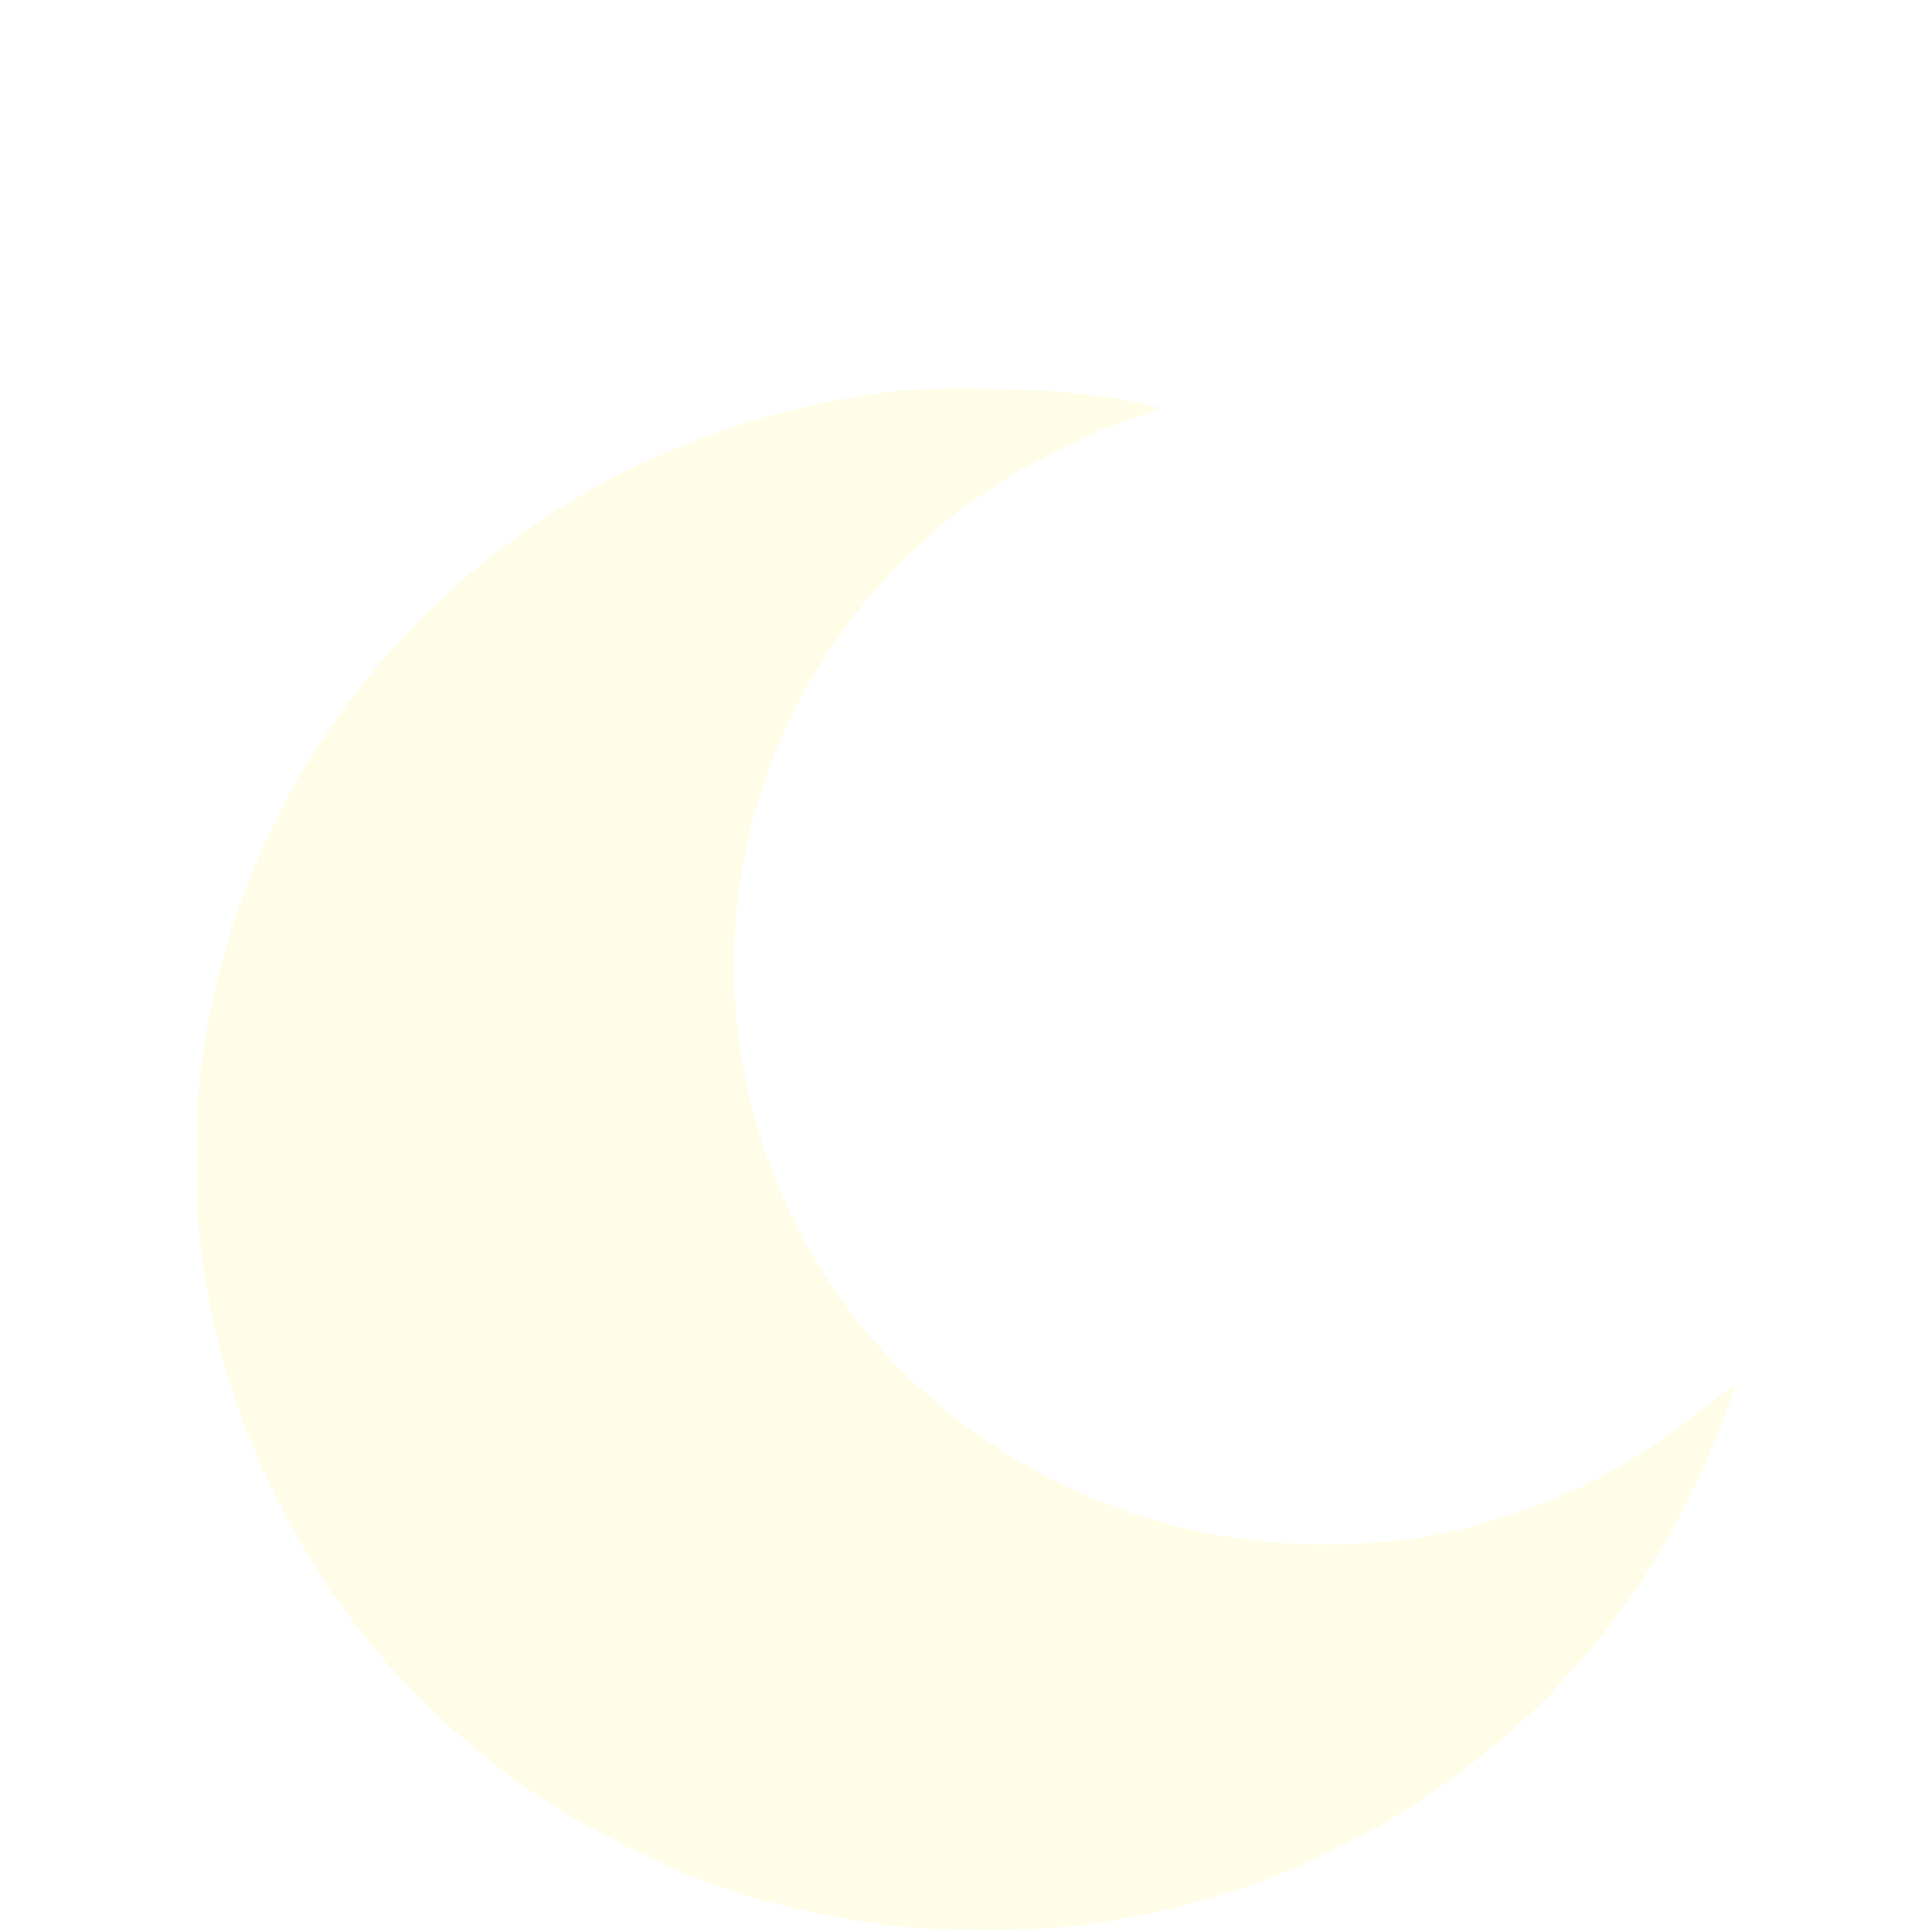
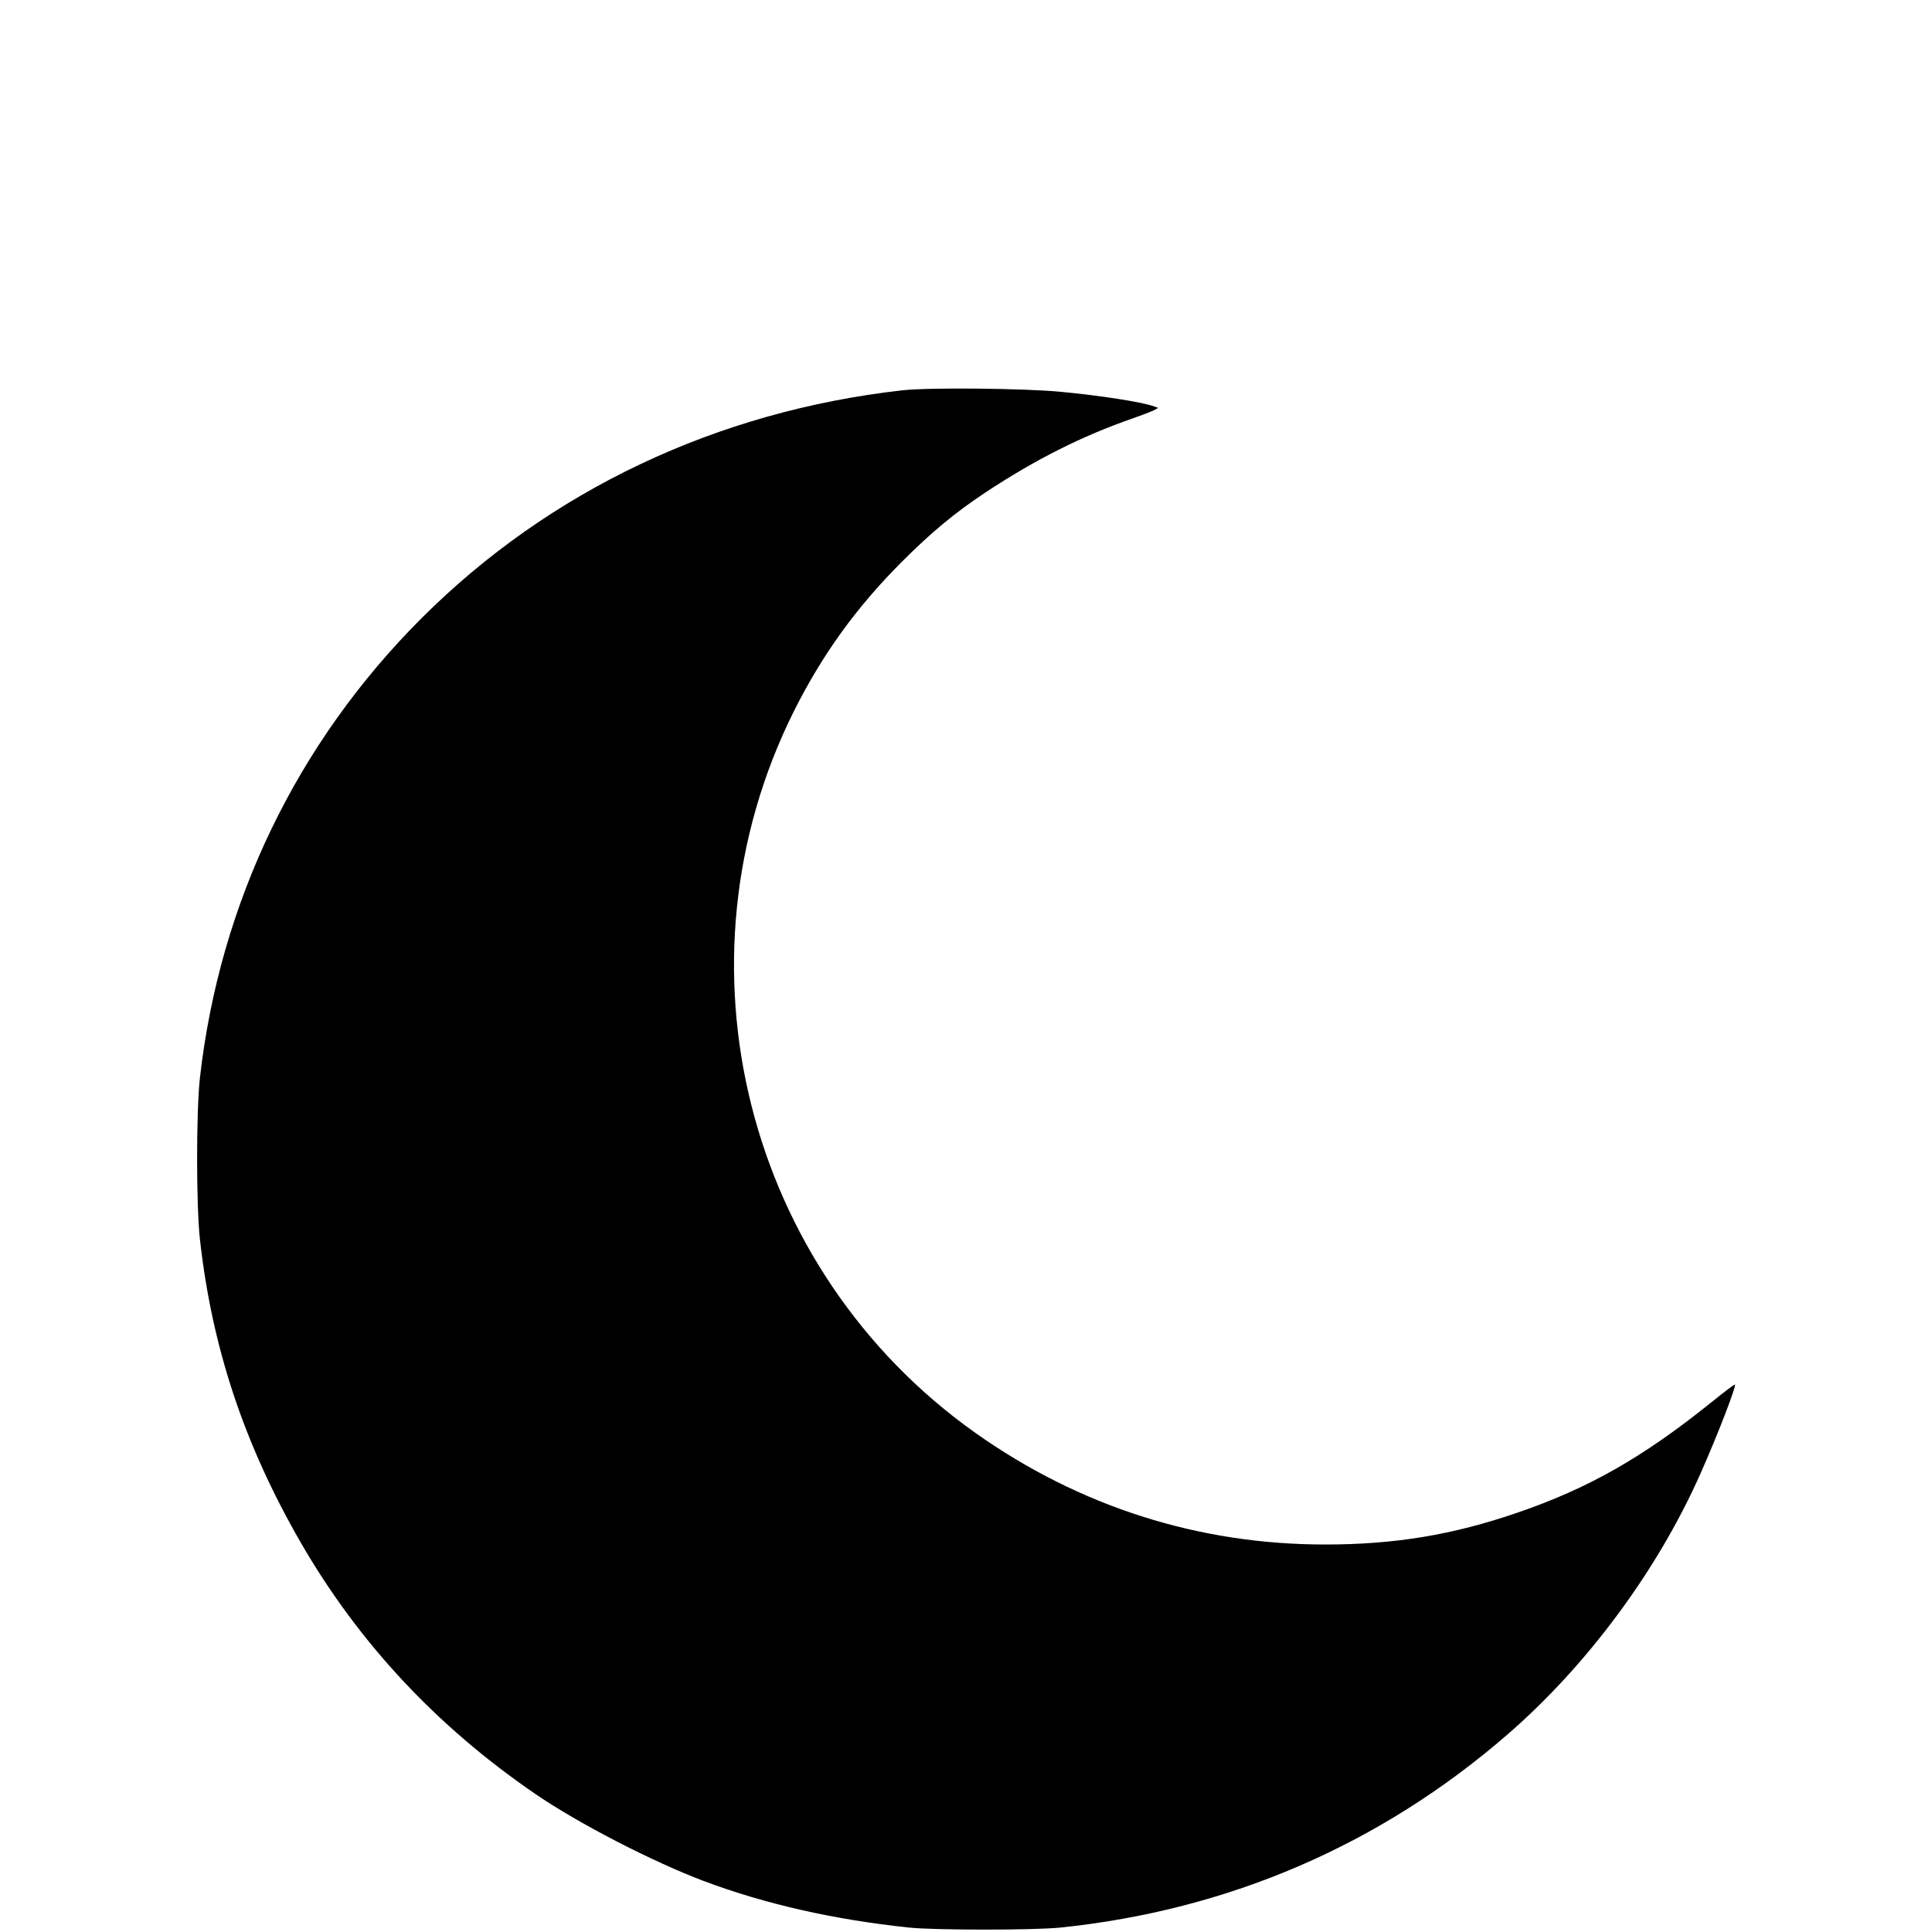
<svg xmlns="http://www.w3.org/2000/svg" version="1.0" width="980pt" height="984pt" viewBox="0 0 980 984" preserveAspectRatio="xMidYMid meet">
-   <g transform="translate(100,984) scale(0.08,-0.08)" fill="#FFFDE7" stroke="none">
+   <g transform="translate(100,984) scale(0.08,-0.08)" fill="#000000" stroke="none">
    <path d="M4495 9815 c-1181 -133 -2247 -638 -3060 -1450 -795 -794 -1286 -1812 -1412 -2927 -24 -217 -24 -809 0 -1028 77 -690 281 -1304 641 -1929 368 -638 867 -1173 1496 -1603 273 -187 744 -430 1070 -553 391 -147 828 -246 1310 -297 167 -17 792 -17 960 0 1075 111 2038 527 2847 1228 509 441 956 1045 1229 1659 110 247 231 561 221 571 -2 2 -69 -48 -148 -112 -437 -352 -785 -550 -1239 -705 -410 -141 -780 -202 -1220 -202 -808 -1 -1568 242 -2230 711 -1462 1037 -1954 2992 -1156 4592 181 362 397 661 686 951 191 191 339 314 535 444 320 211 612 358 939 472 55 19 114 42 131 50 l30 16 -25 9 c-74 28 -336 69 -600 94 -237 22 -835 28 -1005 9z" />
  </g>
</svg>
